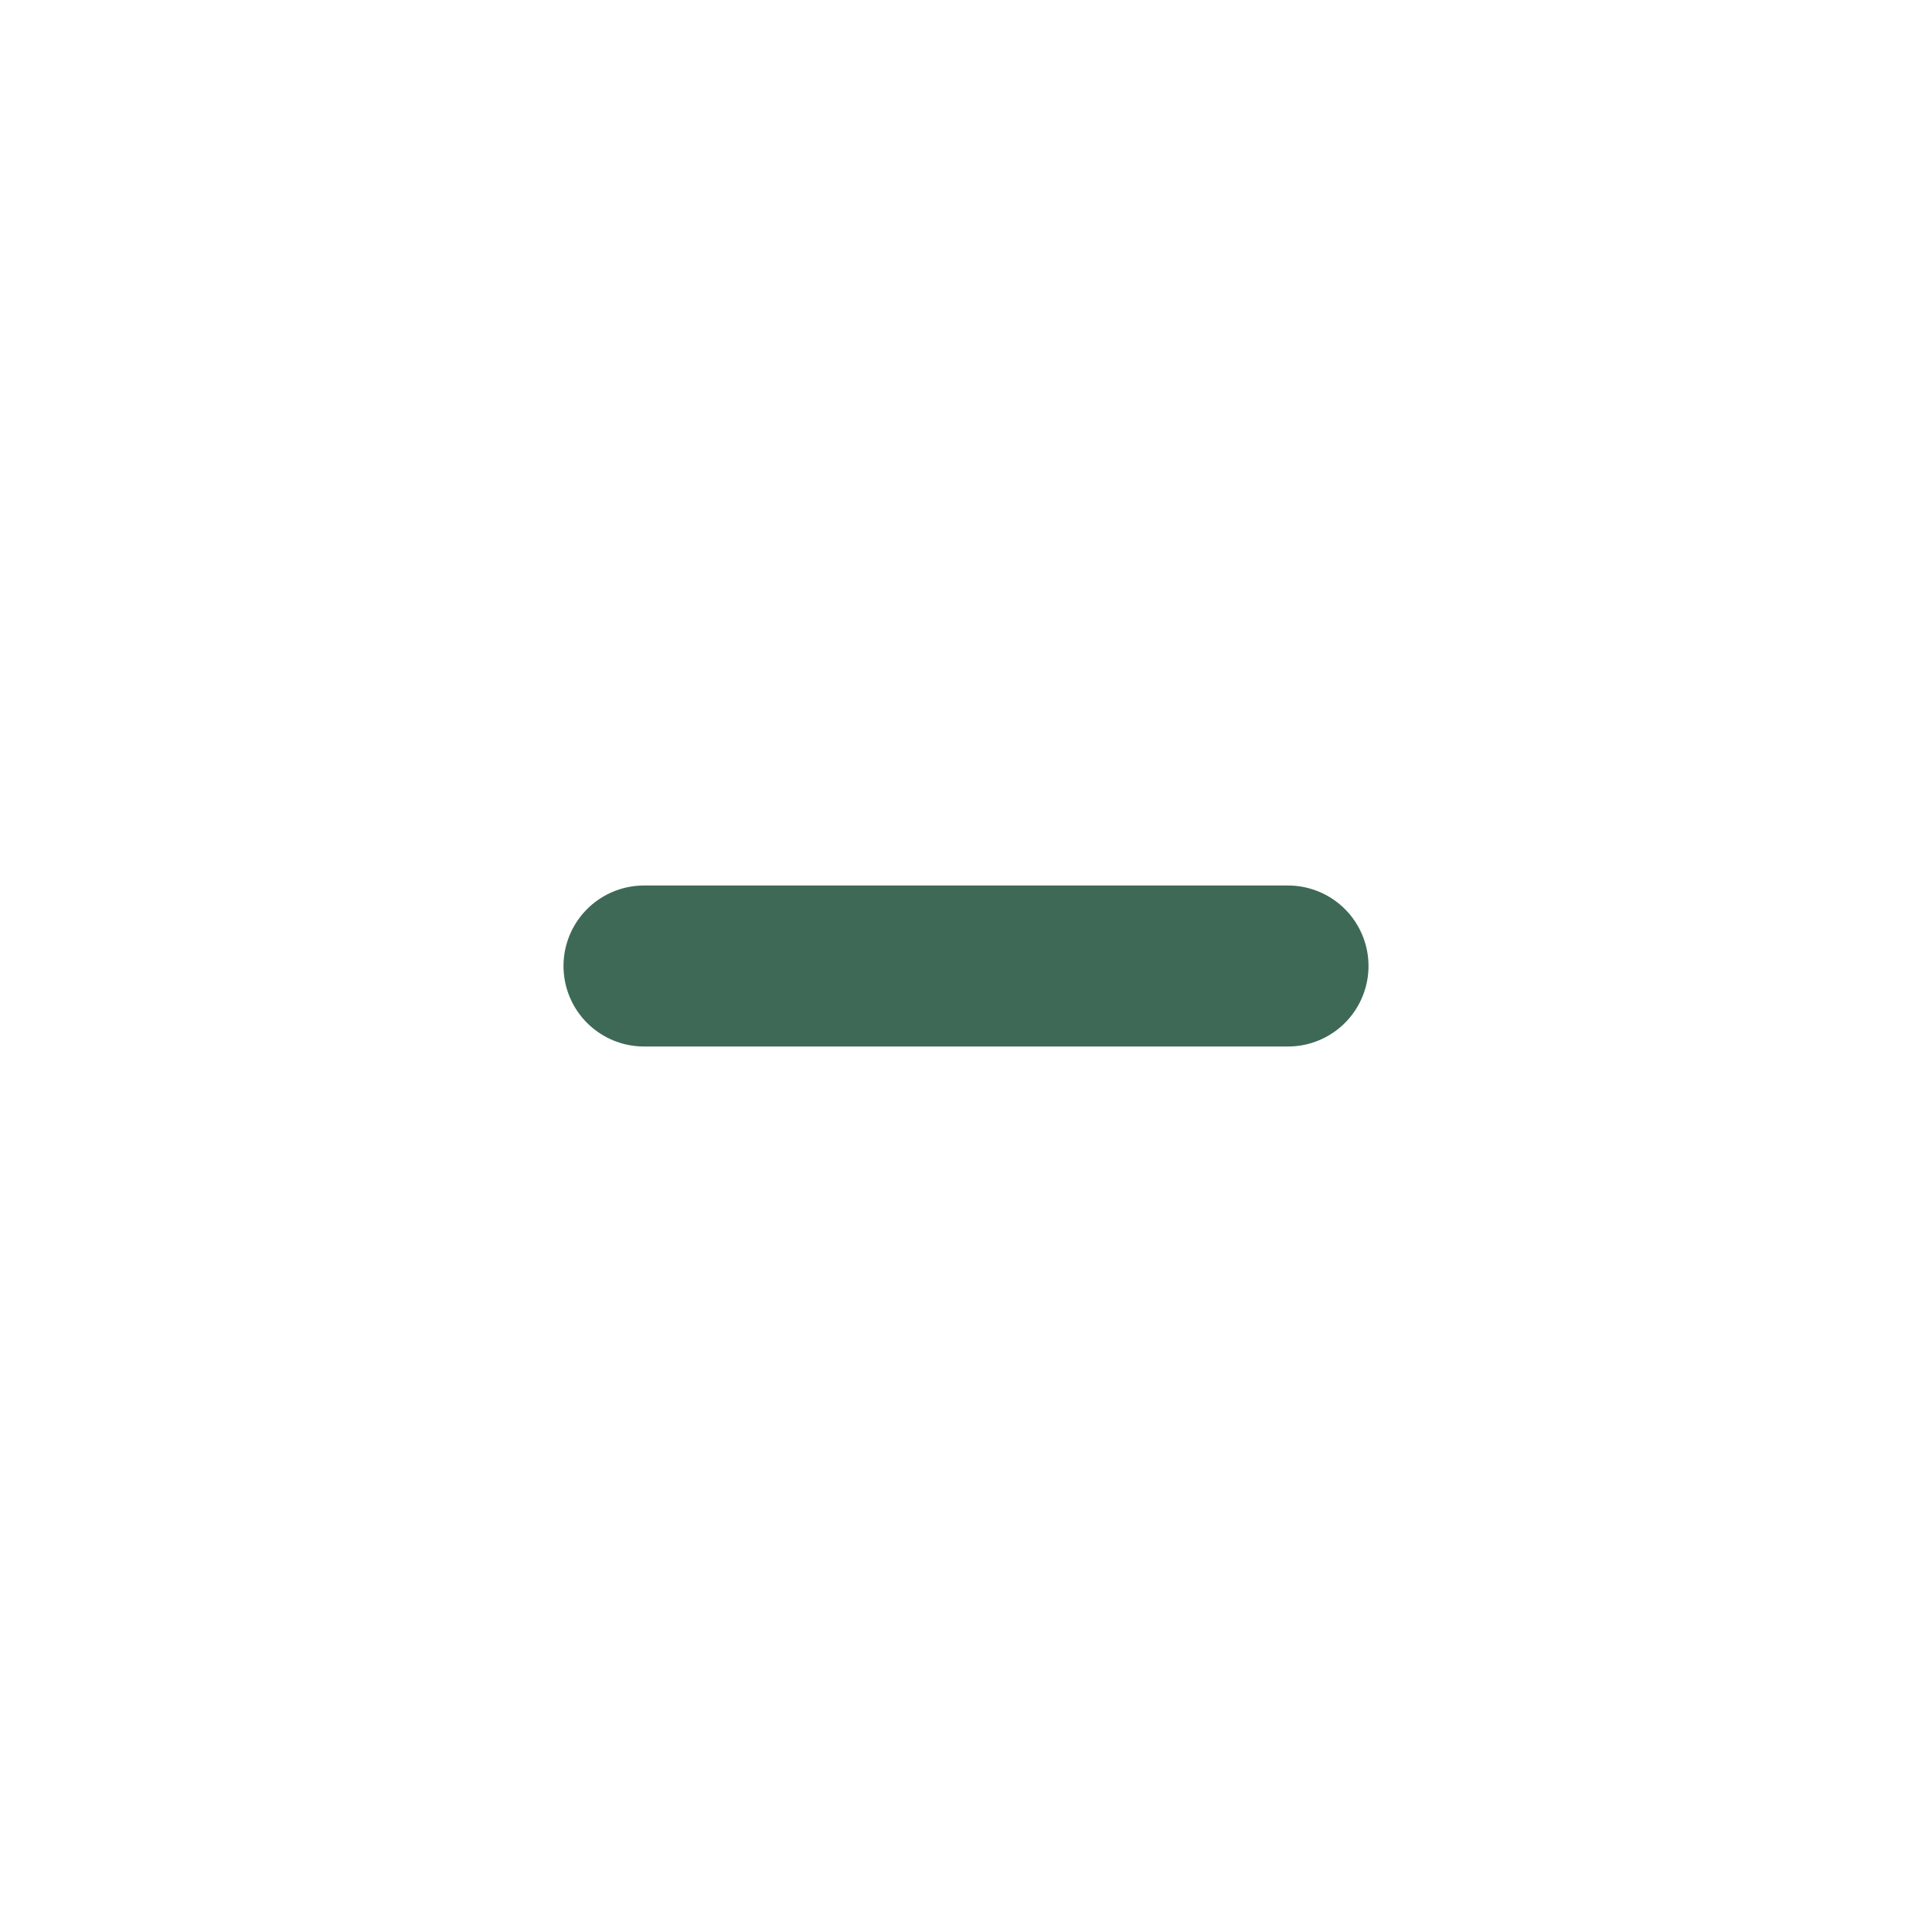
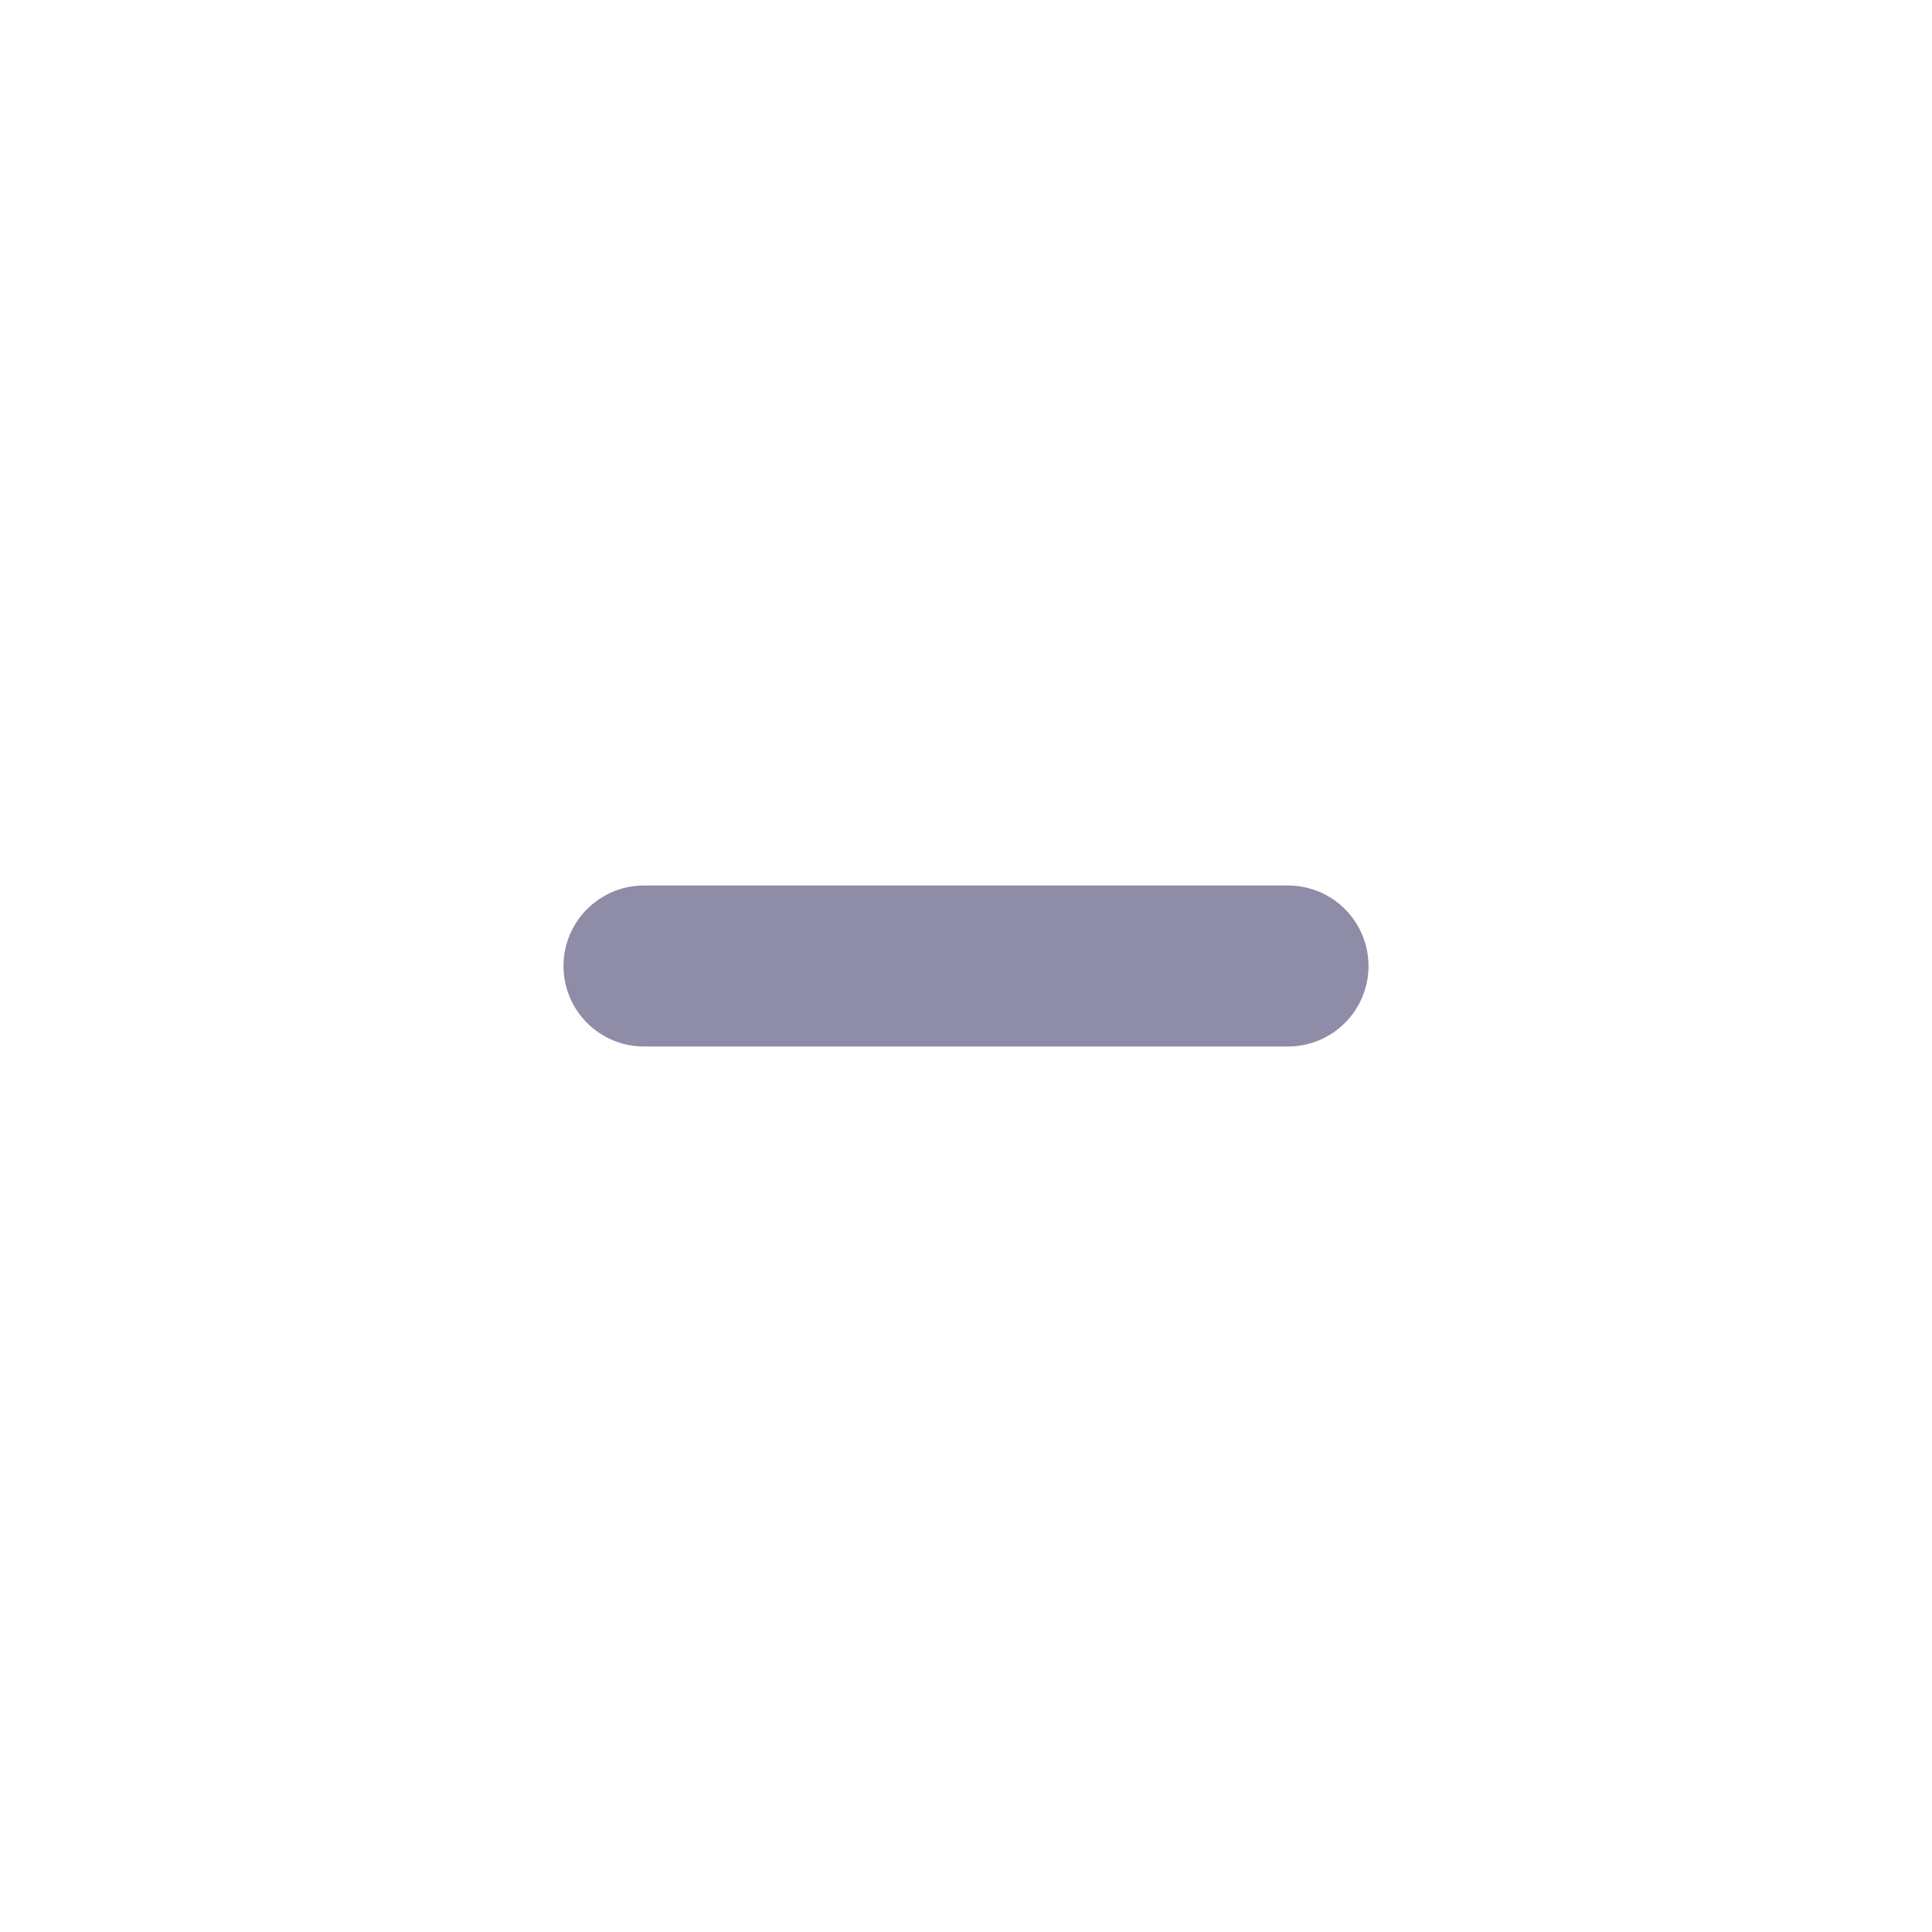
<svg xmlns="http://www.w3.org/2000/svg" width="24" height="24" viewBox="0 0 24 24" fill="none">
-   <path d="M16 12H8" stroke="#3E6957" stroke-width="2" stroke-linecap="round" stroke-linejoin="round" />
+   <path d="M16 12H8" stroke="#8E8CA6" stroke-width="2" stroke-linecap="round" stroke-linejoin="round" />
</svg>
